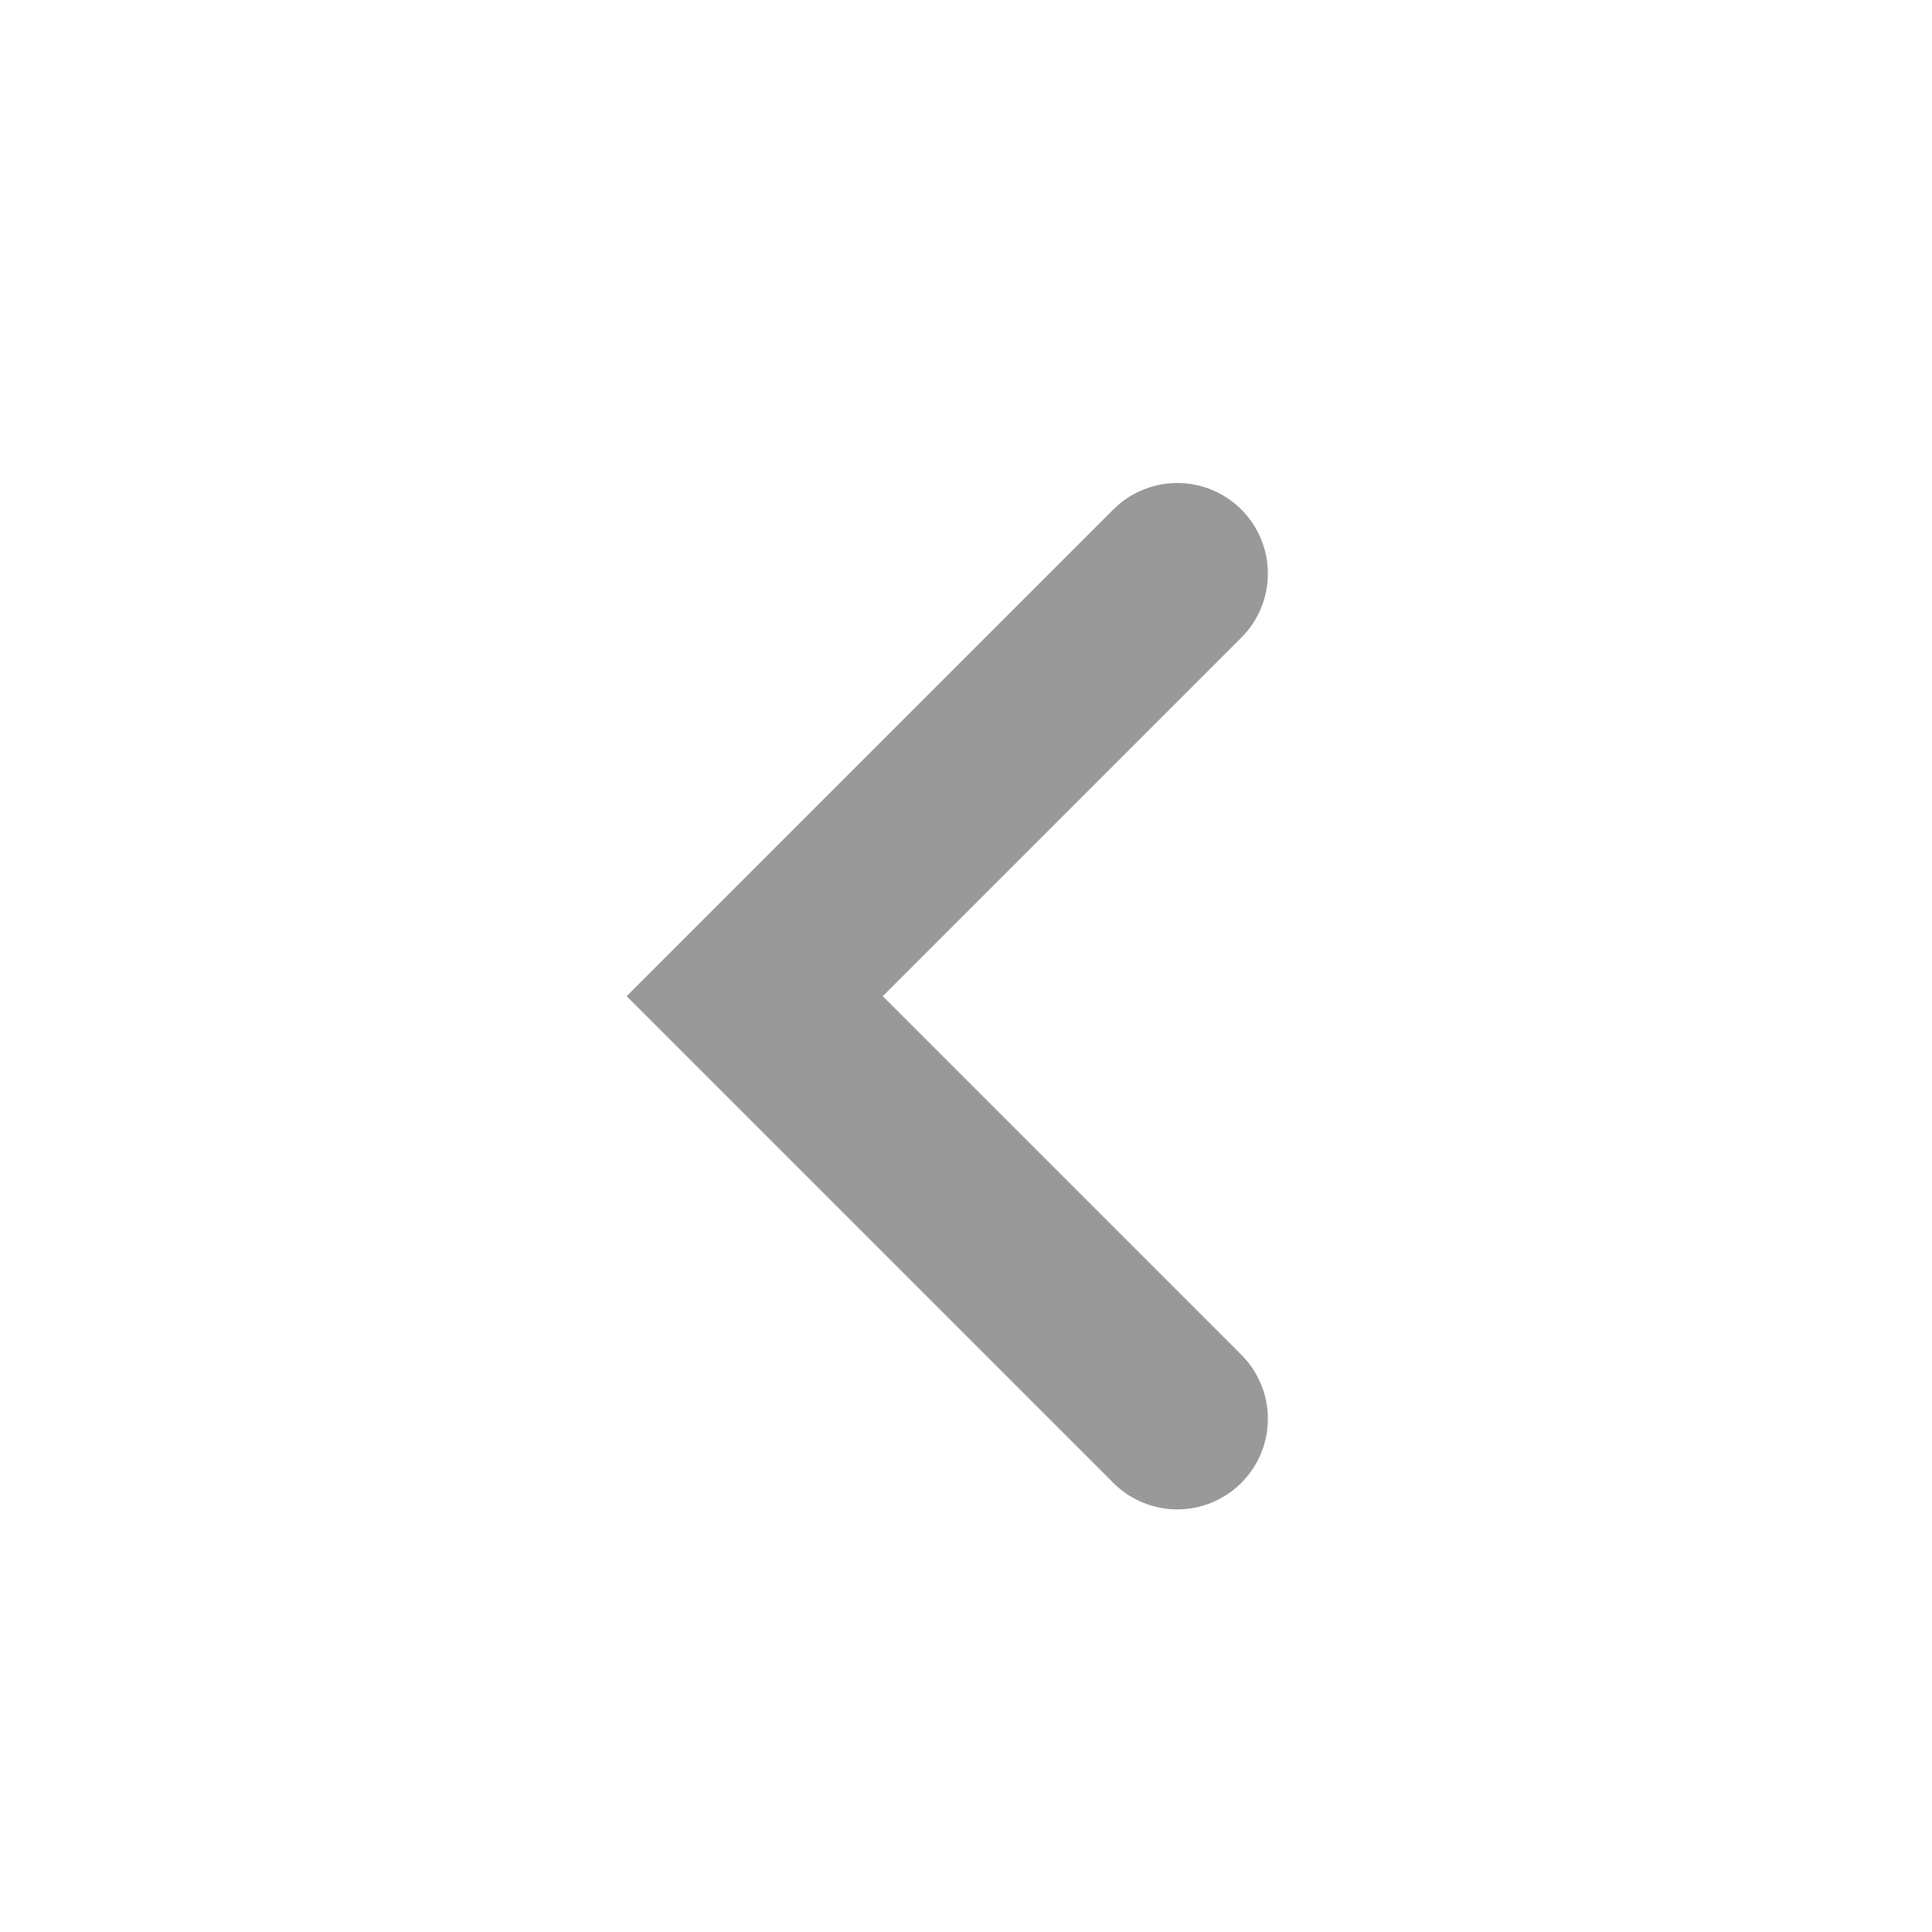
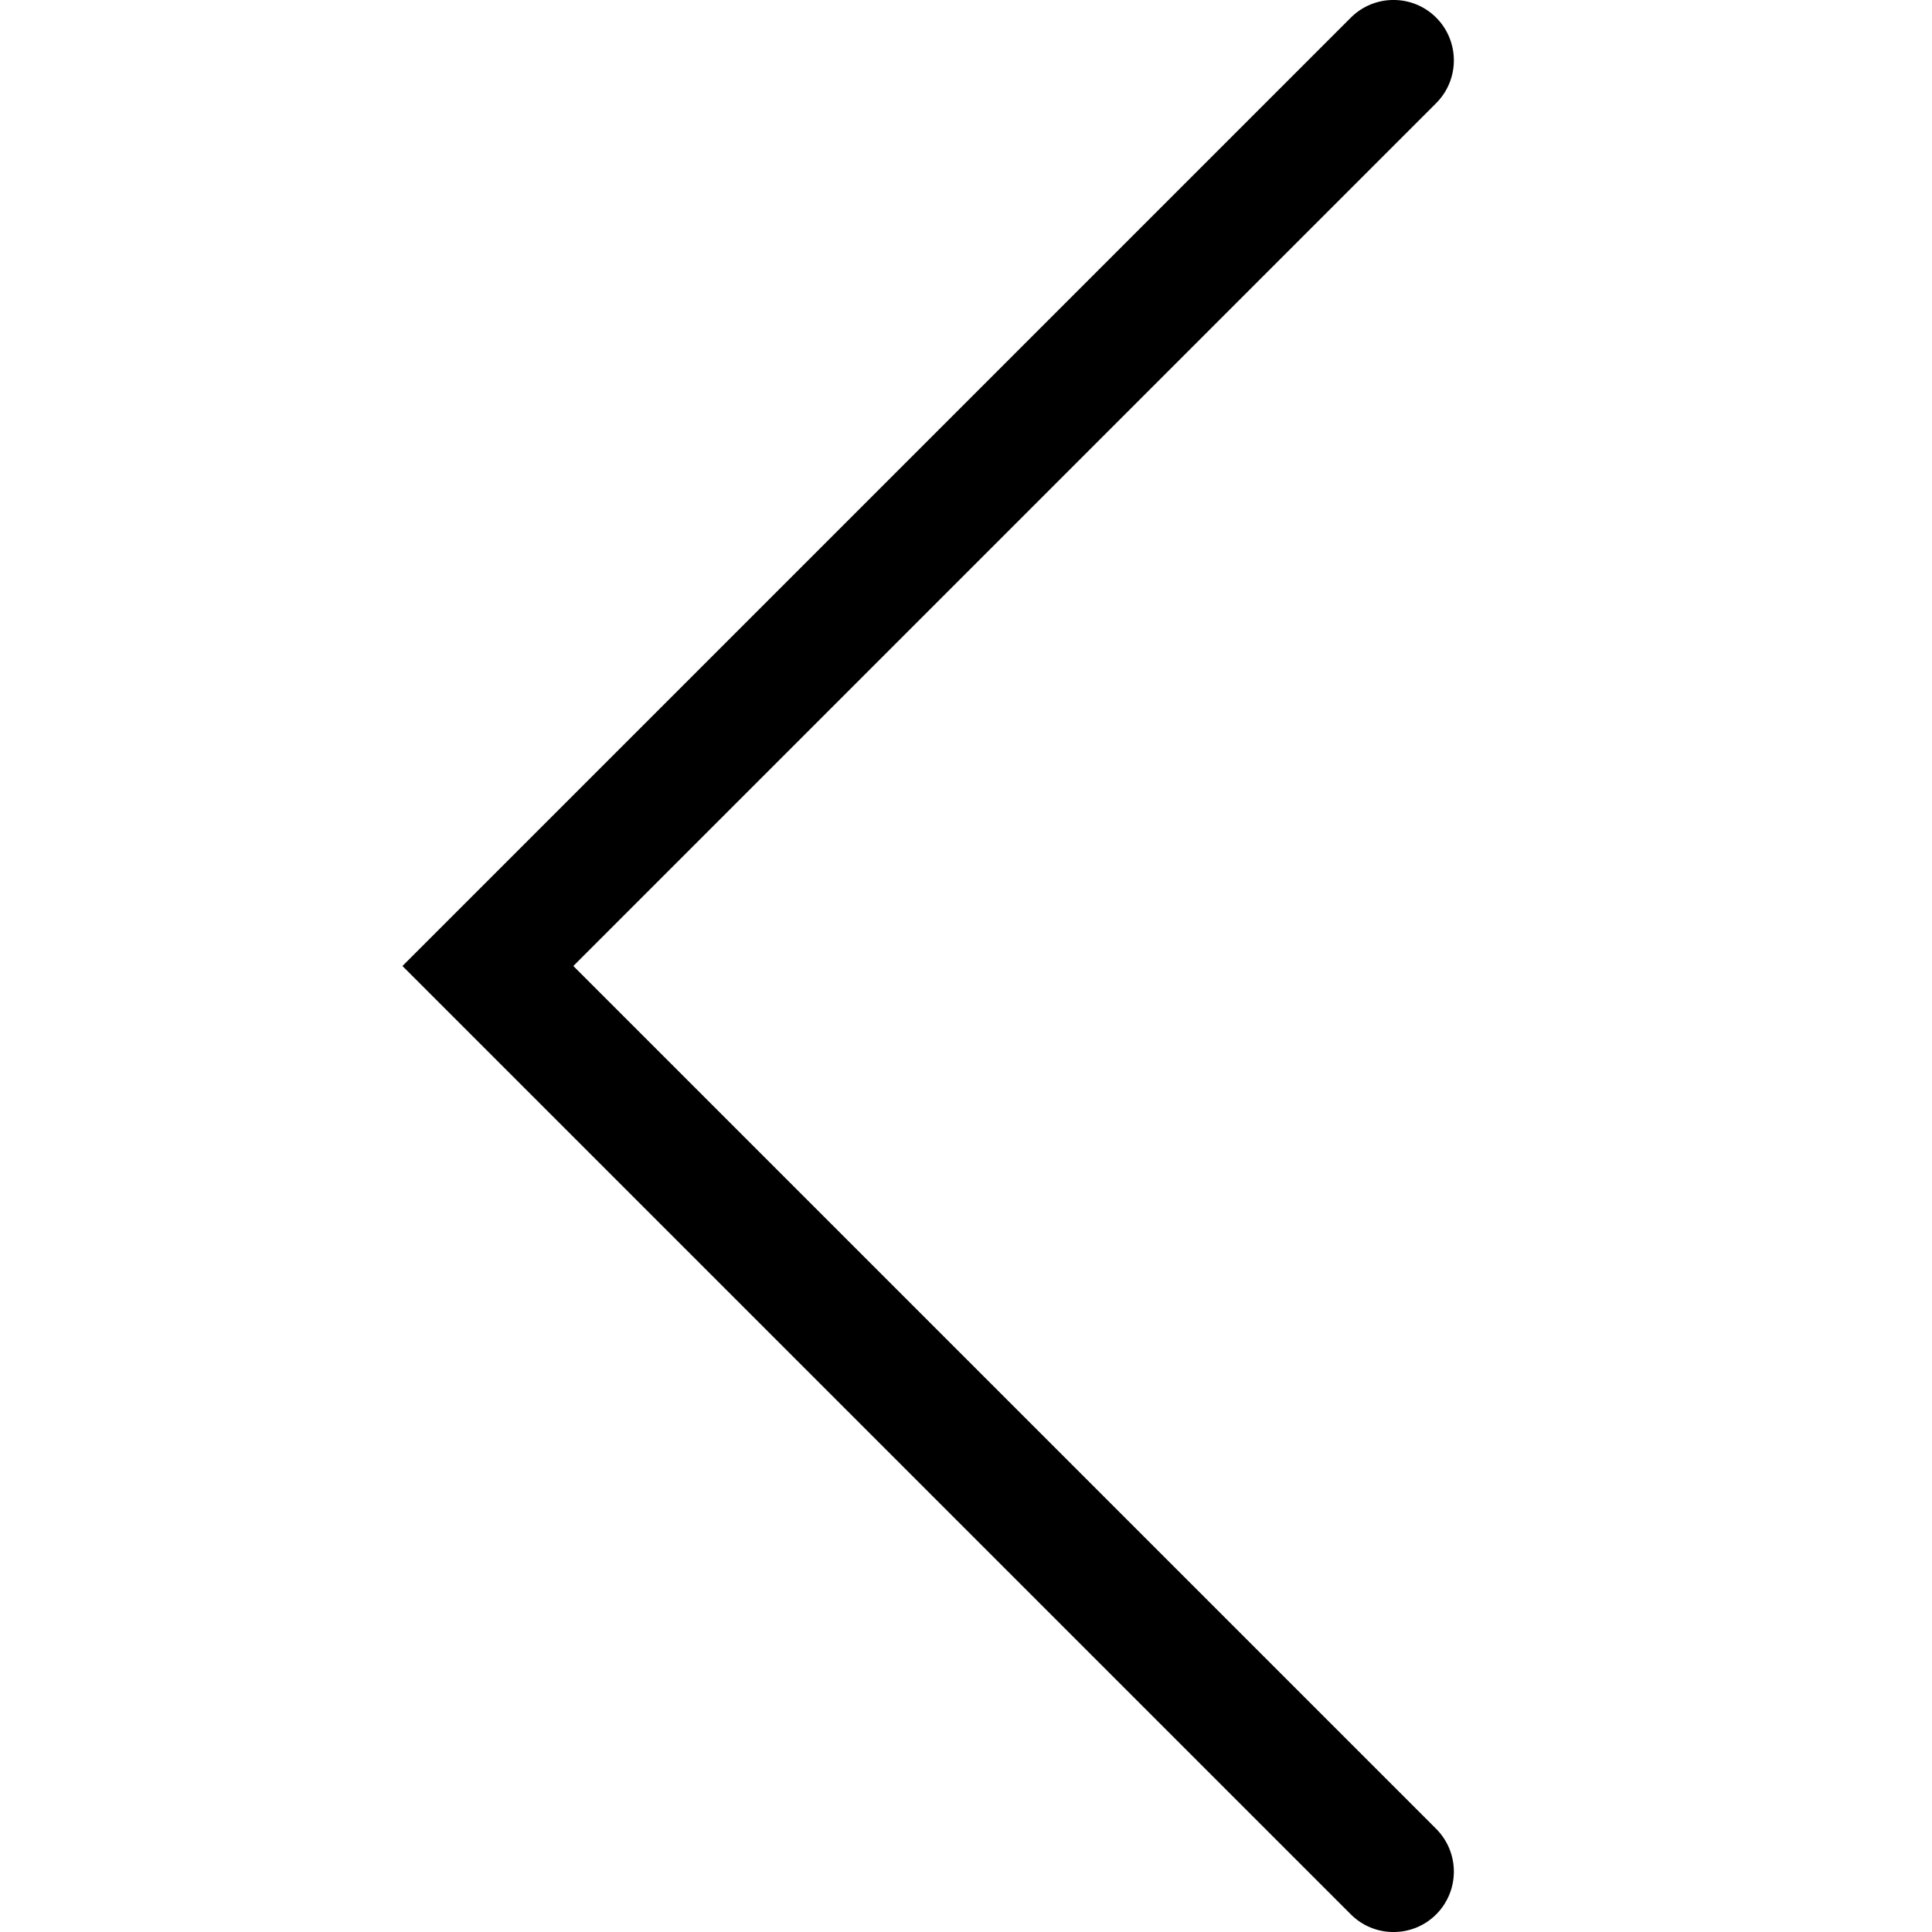
<svg xmlns="http://www.w3.org/2000/svg" width="16" height="16" viewBox="0 0 16 16" fill="none">
-   <path d="M9.75 4.75L6.25 8.25L9.75 11.75" stroke="#999999" stroke-width="1.5" stroke-linecap="round" />
+   <path fill-rule="evenodd" clip-rule="evenodd" d="M11.187 0.146C11.187 0.146 11.187 0.147 11.187 0.146C11.382 -0.049 11.699 -0.049 11.894 0.146C12.089 0.342 12.089 0.658 11.894 0.854C11.894 0.853 11.894 0.854 11.894 0.854L4.748 8L11.894 15.146C12.089 15.342 12.089 15.658 11.894 15.854C11.699 16.049 11.382 16.049 11.187 15.854L3.333 8L11.187 0.146Z" fill="black" />
</svg>
